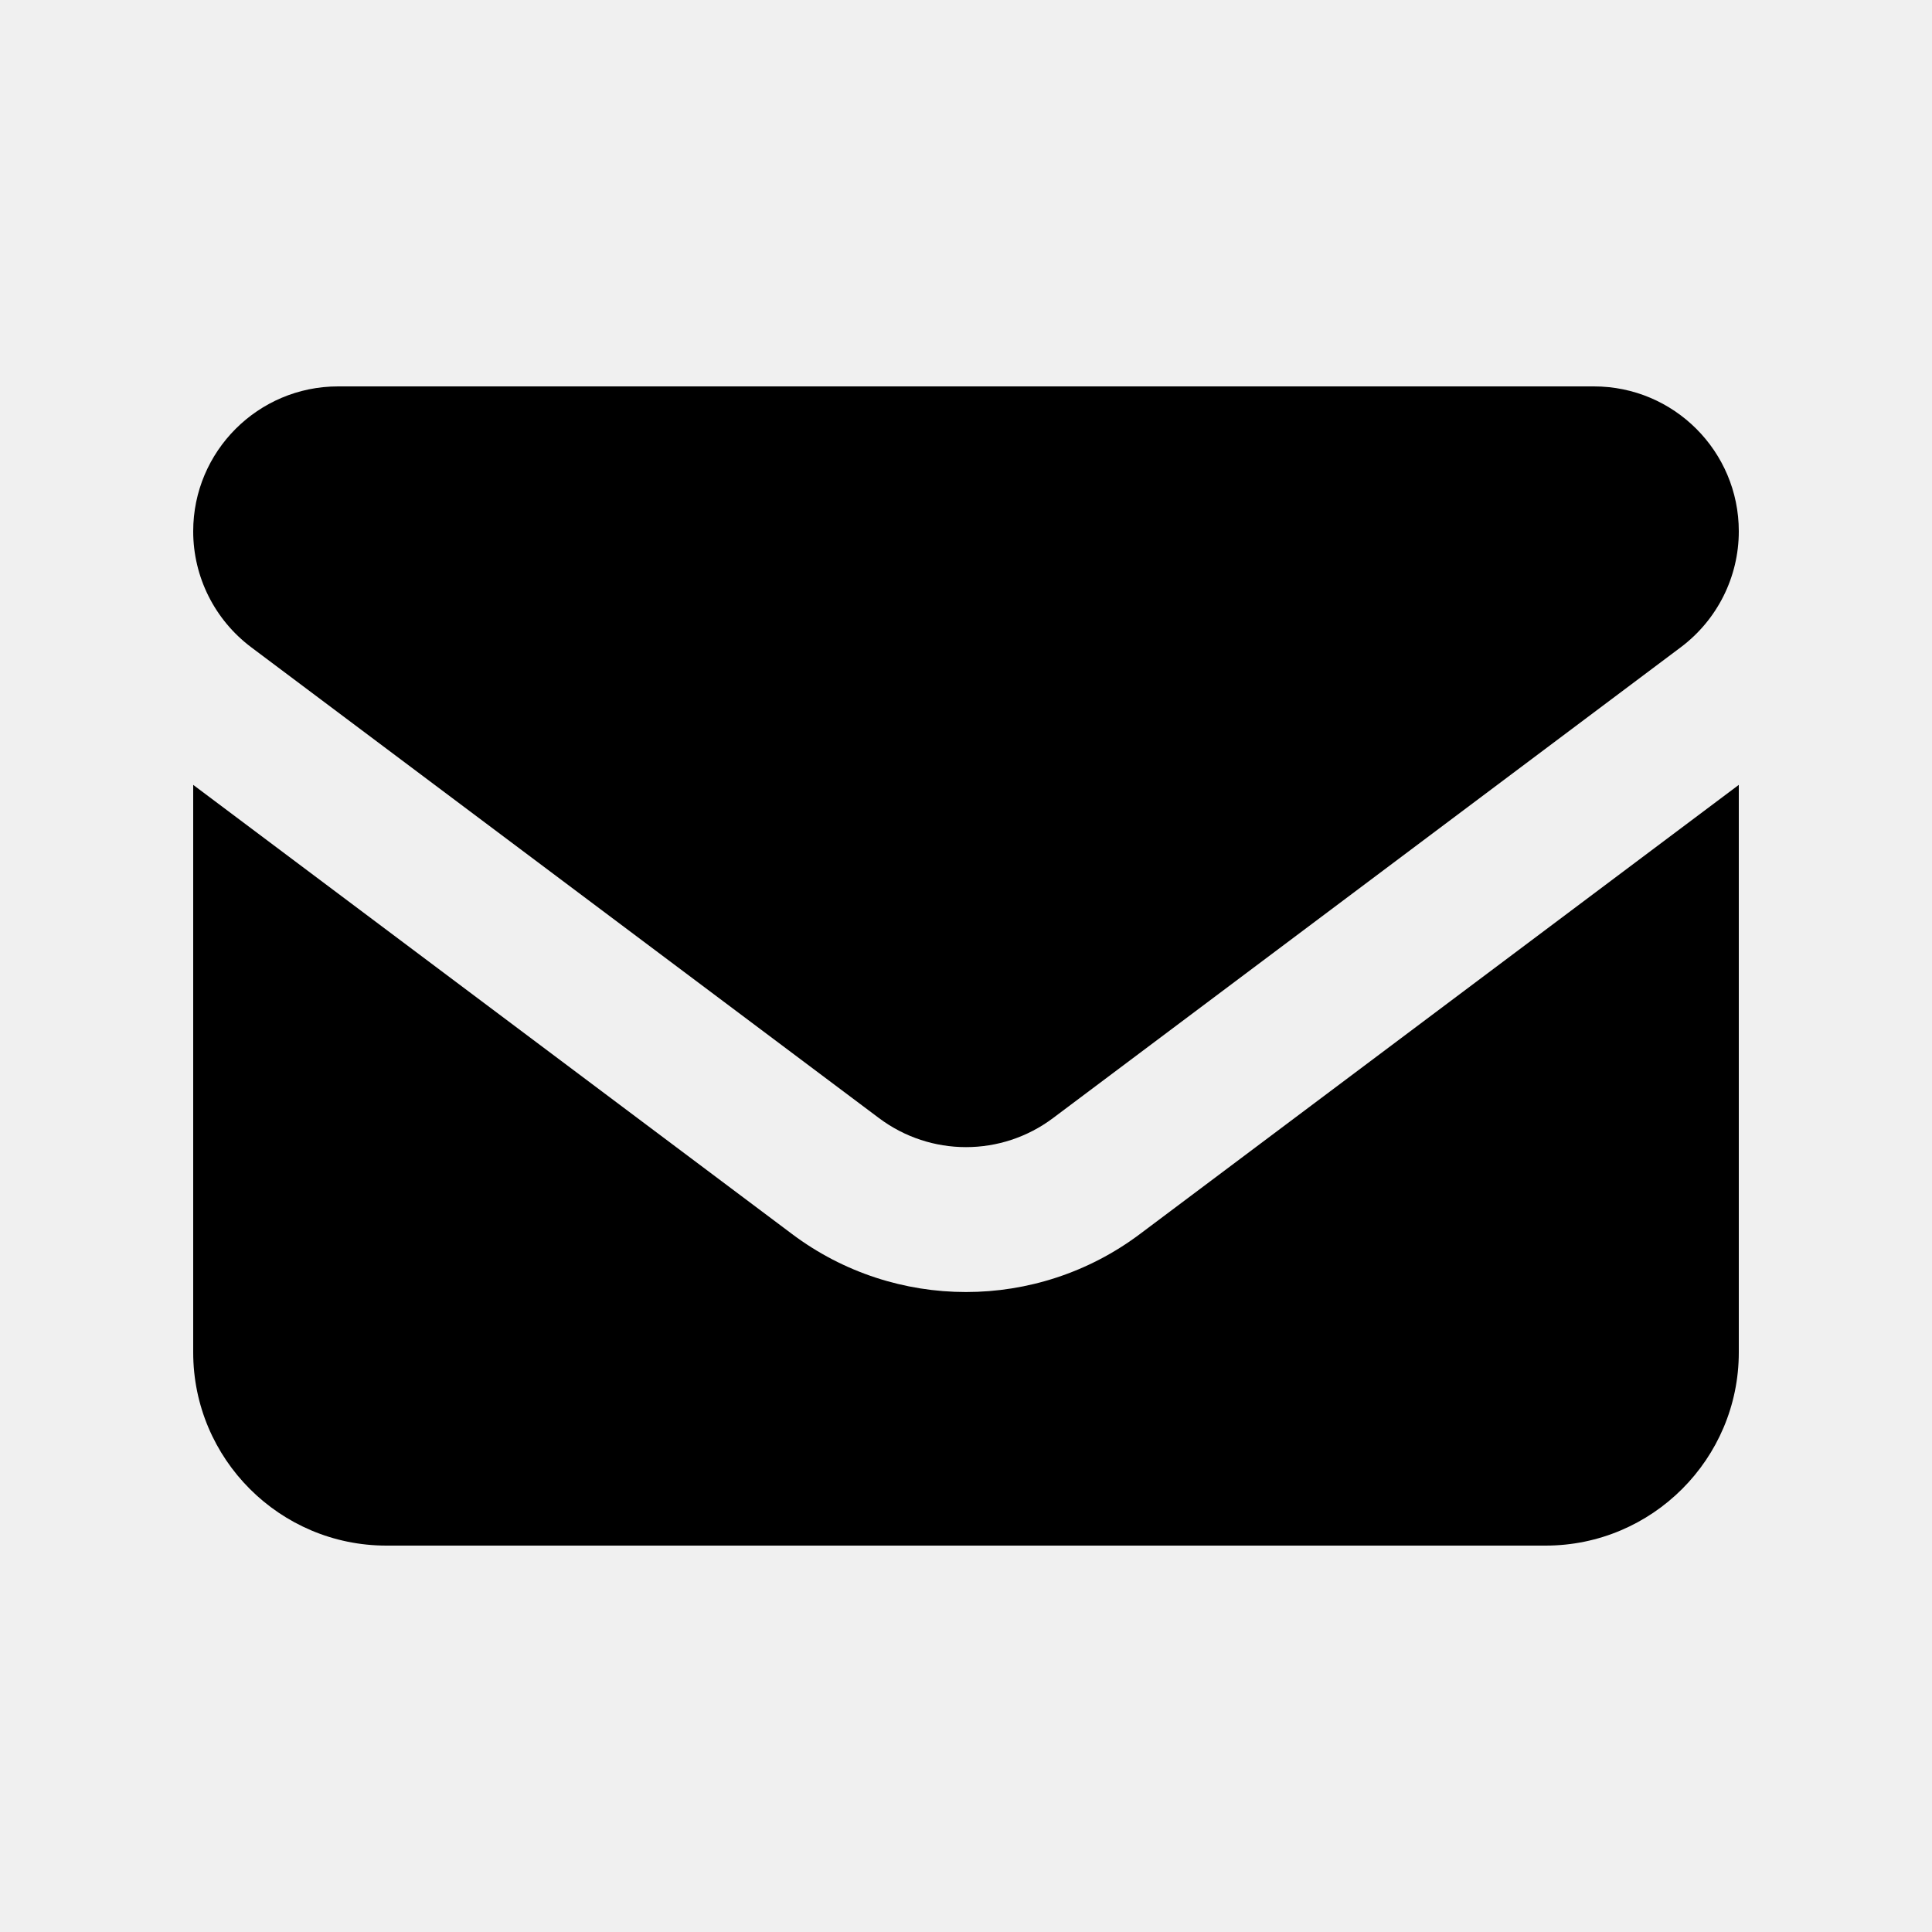
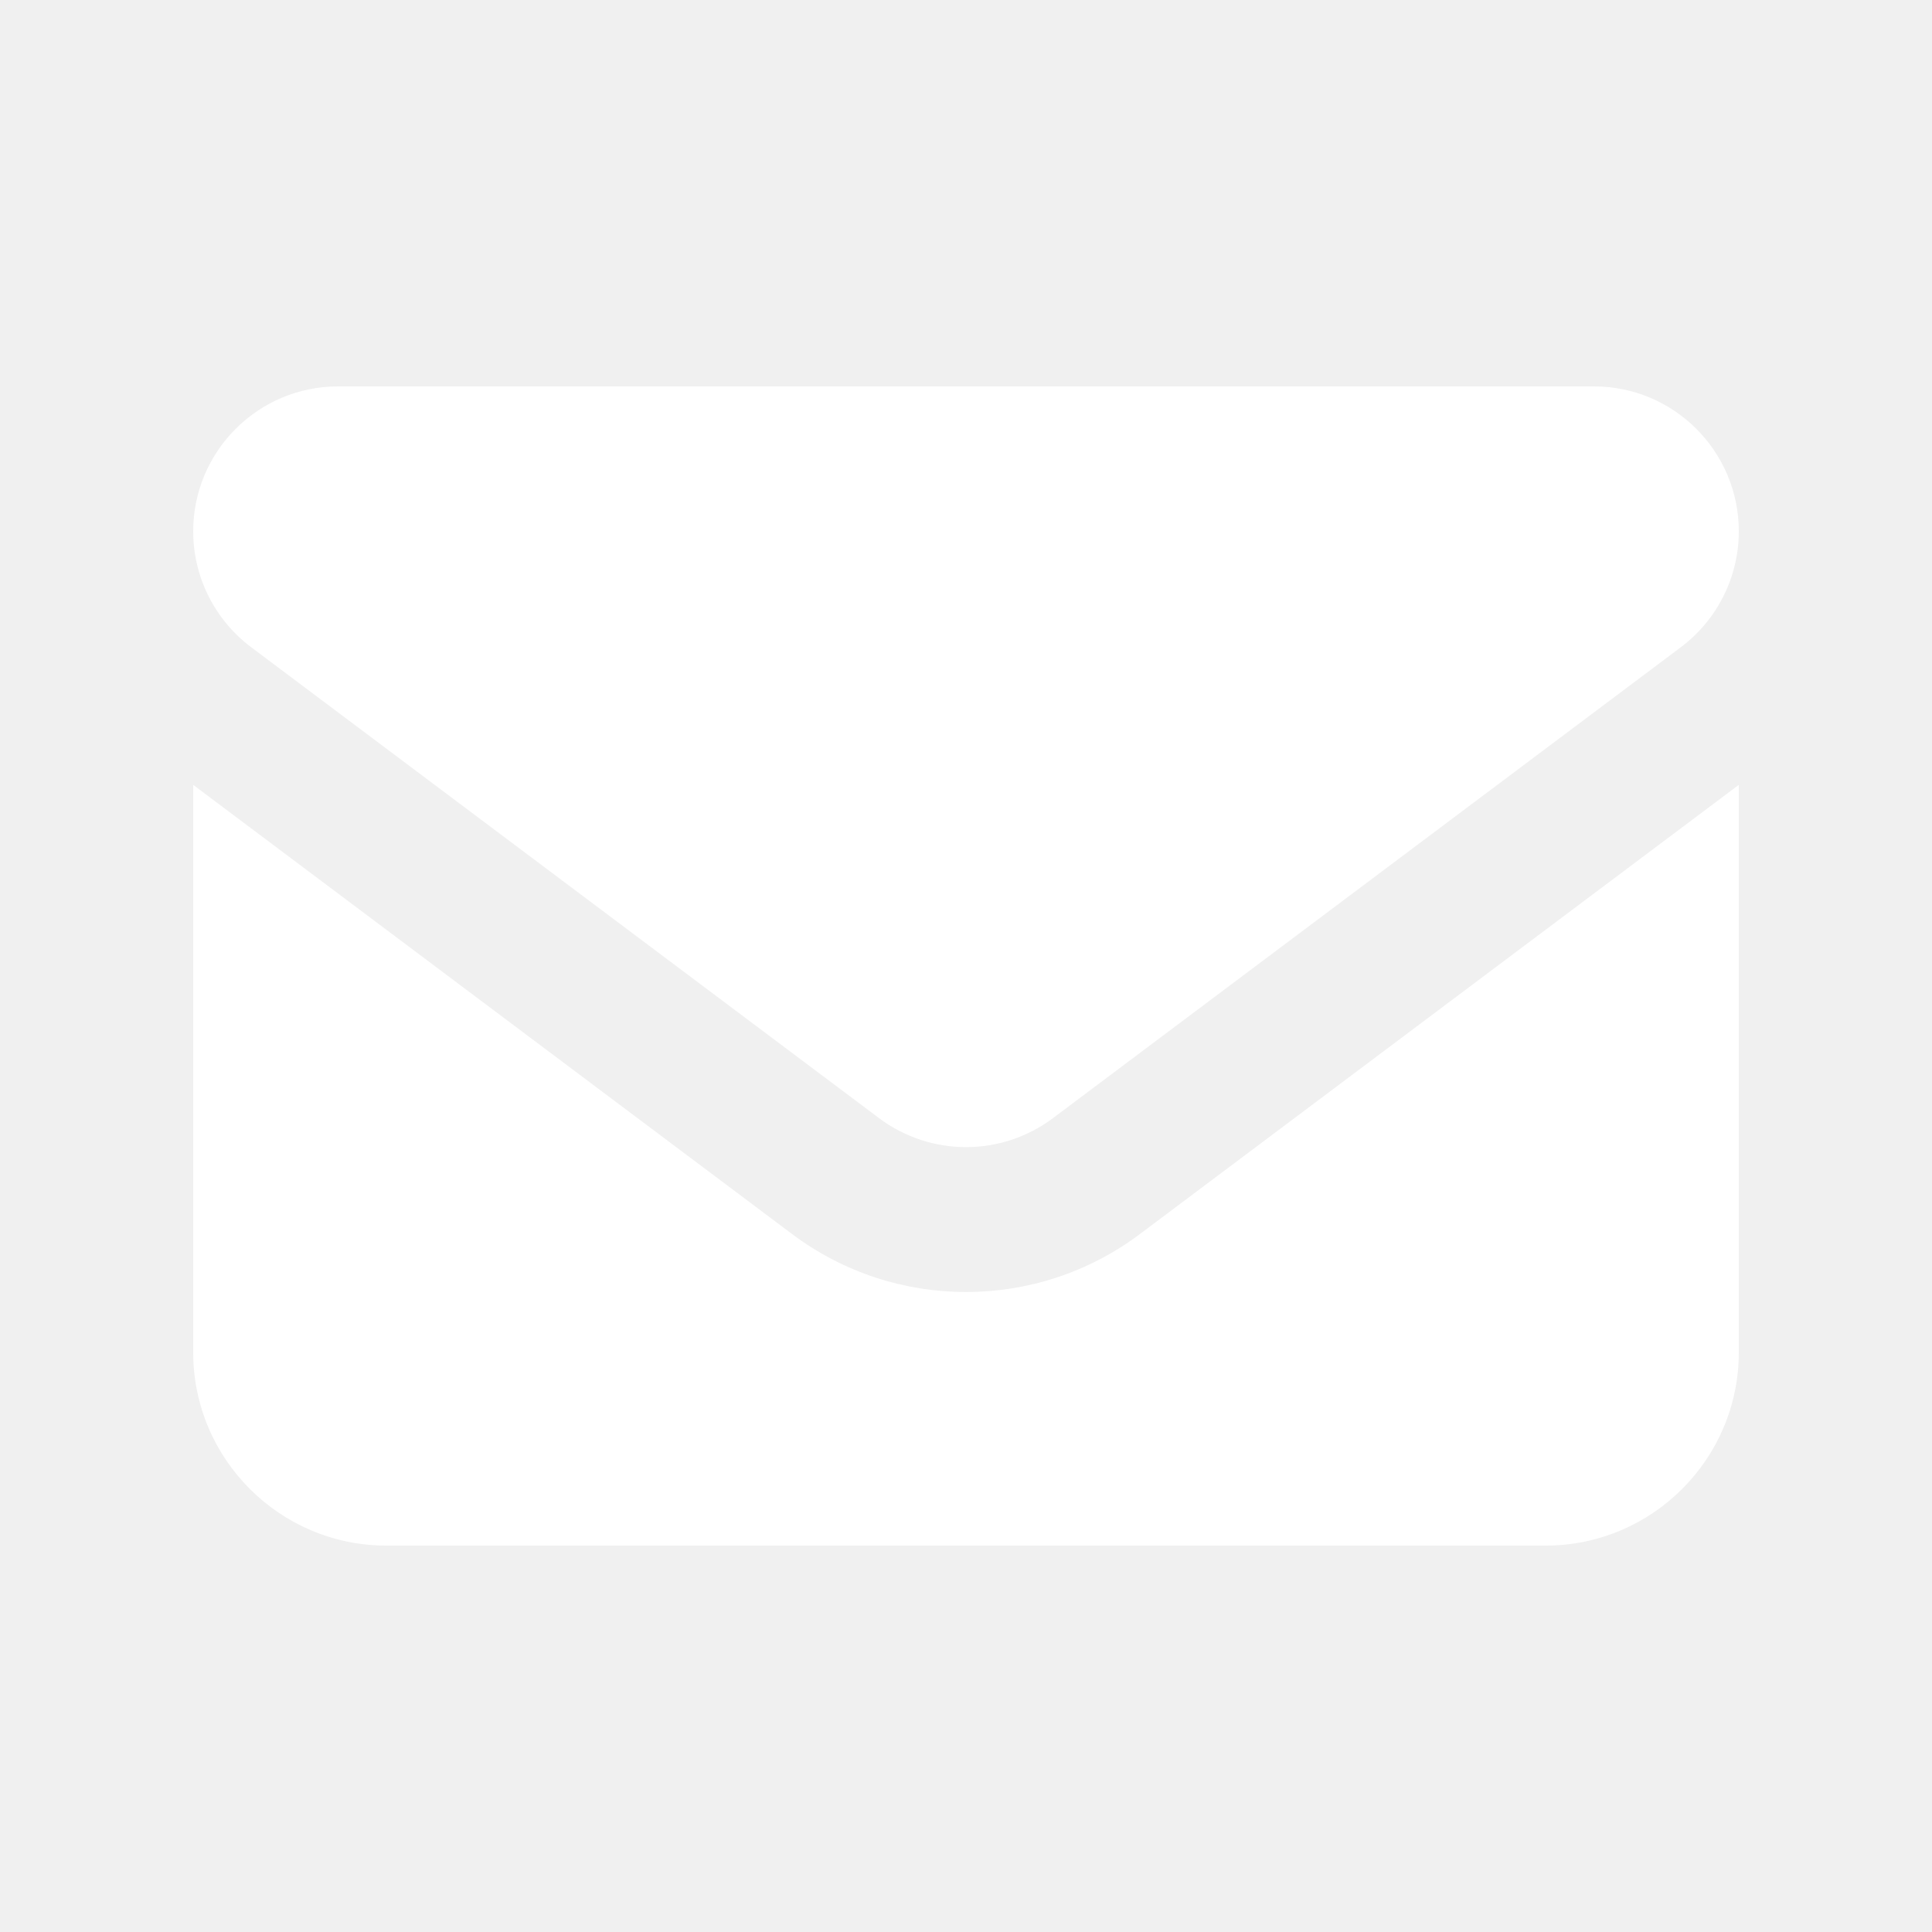
- <svg xmlns="http://www.w3.org/2000/svg" viewBox="0 0 640 640">
-   <path fill="rgb(0, 0, 0)" d="M112 128C85.5 128 64 149.5 64 176C64 191.1 71.1 205.3 83.2 214.4L291.2 370.4C308.3 383.2 331.7 383.2 348.8 370.4L556.8 214.4C568.9 205.3 576 191.1 576 176C576 149.5 554.5 128 528 128L112 128zM64 260L64 448C64 483.3 92.7 512 128 512L512 512C547.3 512 576 483.3 576 448L576 260L377.6 408.8C343.5 434.4 296.5 434.4 262.4 408.8L64 260z" />
+ <svg xmlns="http://www.w3.org/2000/svg" viewBox="0 0 640 640" version="1.1" id="svg1">
+   <defs id="defs1" />
+   <path fill="rgb(0, 0, 0)" d="M112 128C85.5 128 64 149.5 64 176C64 191.1 71.1 205.3 83.2 214.4L291.2 370.4C308.3 383.2 331.7 383.2 348.8 370.4L556.8 214.4C568.9 205.3 576 191.1 576 176C576 149.5 554.5 128 528 128L112 128zM64 260L64 448C64 483.3 92.7 512 128 512L512 512C547.3 512 576 483.3 576 448L576 260L377.6 408.8C343.5 434.4 296.5 434.4 262.4 408.8L64 260z" id="path1" style="fill:#ffffff" />
</svg>
